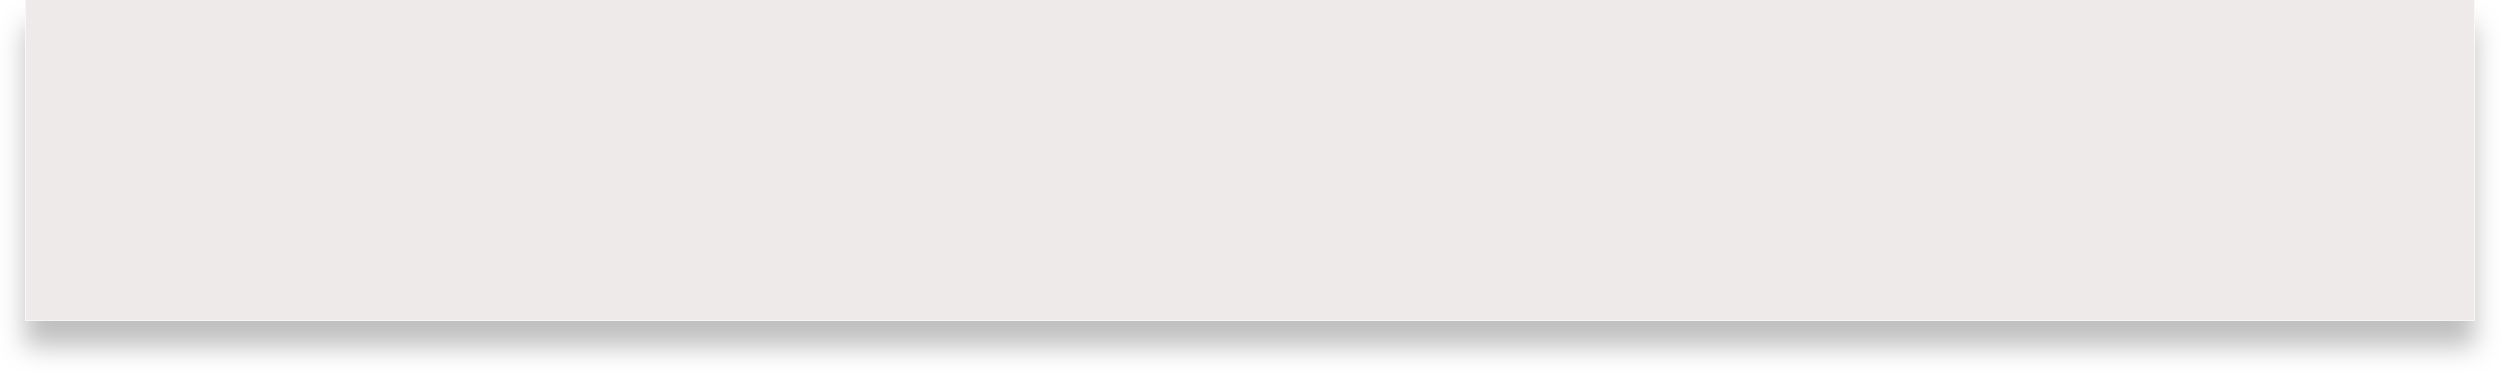
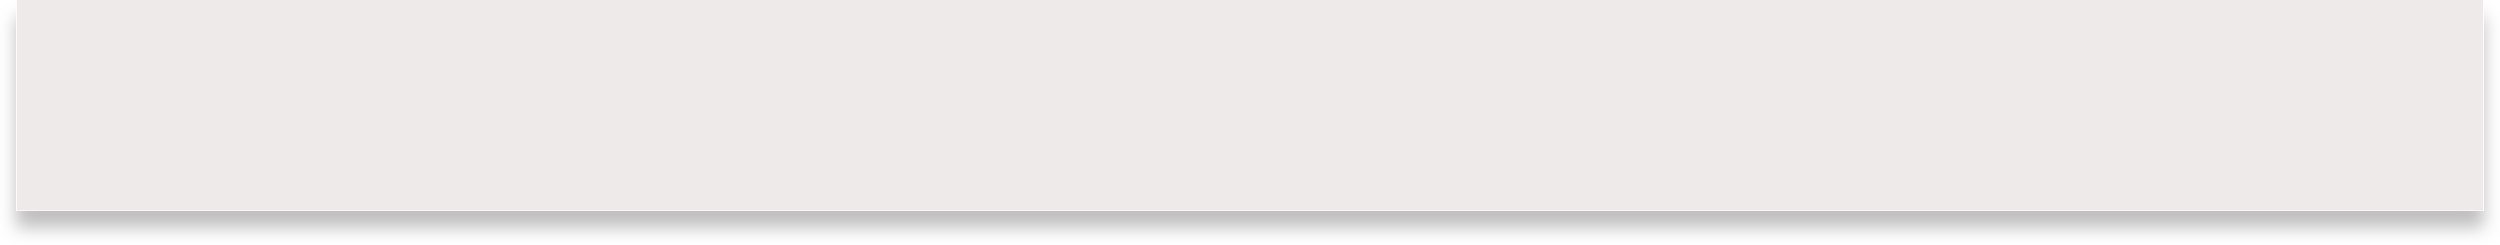
- <svg xmlns="http://www.w3.org/2000/svg" width="390" height="58" viewBox="0 0 390 58" fill="none">
+ <svg xmlns="http://www.w3.org/2000/svg" width="594" height="58" viewBox="0 0 594 58" fill="none">
  <g filter="url(#filter0_d_17_118)">
-     <rect x="4" width="382" height="50" fill="#EFEAEA" />
+     <rect x="4" width="586" height="50" fill="#EFEAEA" />
  </g>
  <defs>
-     <filter id="filter0_d_17_118" x="0" y="0" width="390" height="58" filterUnits="userSpaceOnUse" color-interpolation-filters="sRGB">
+     <filter id="filter0_d_17_118" x="0" y="0" width="594" height="58" filterUnits="userSpaceOnUse" color-interpolation-filters="sRGB">
      <feFlood flood-opacity="0" result="BackgroundImageFix" />
      <feColorMatrix in="SourceAlpha" type="matrix" values="0 0 0 0 0 0 0 0 0 0 0 0 0 0 0 0 0 0 127 0" result="hardAlpha" />
      <feOffset dy="4" />
      <feGaussianBlur stdDeviation="2" />
      <feComposite in2="hardAlpha" operator="out" />
      <feColorMatrix type="matrix" values="0 0 0 0 0 0 0 0 0 0 0 0 0 0 0 0 0 0 0.25 0" />
      <feBlend mode="normal" in2="BackgroundImageFix" result="effect1_dropShadow_17_118" />
      <feBlend mode="normal" in="SourceGraphic" in2="effect1_dropShadow_17_118" result="shape" />
    </filter>
  </defs>
</svg>
